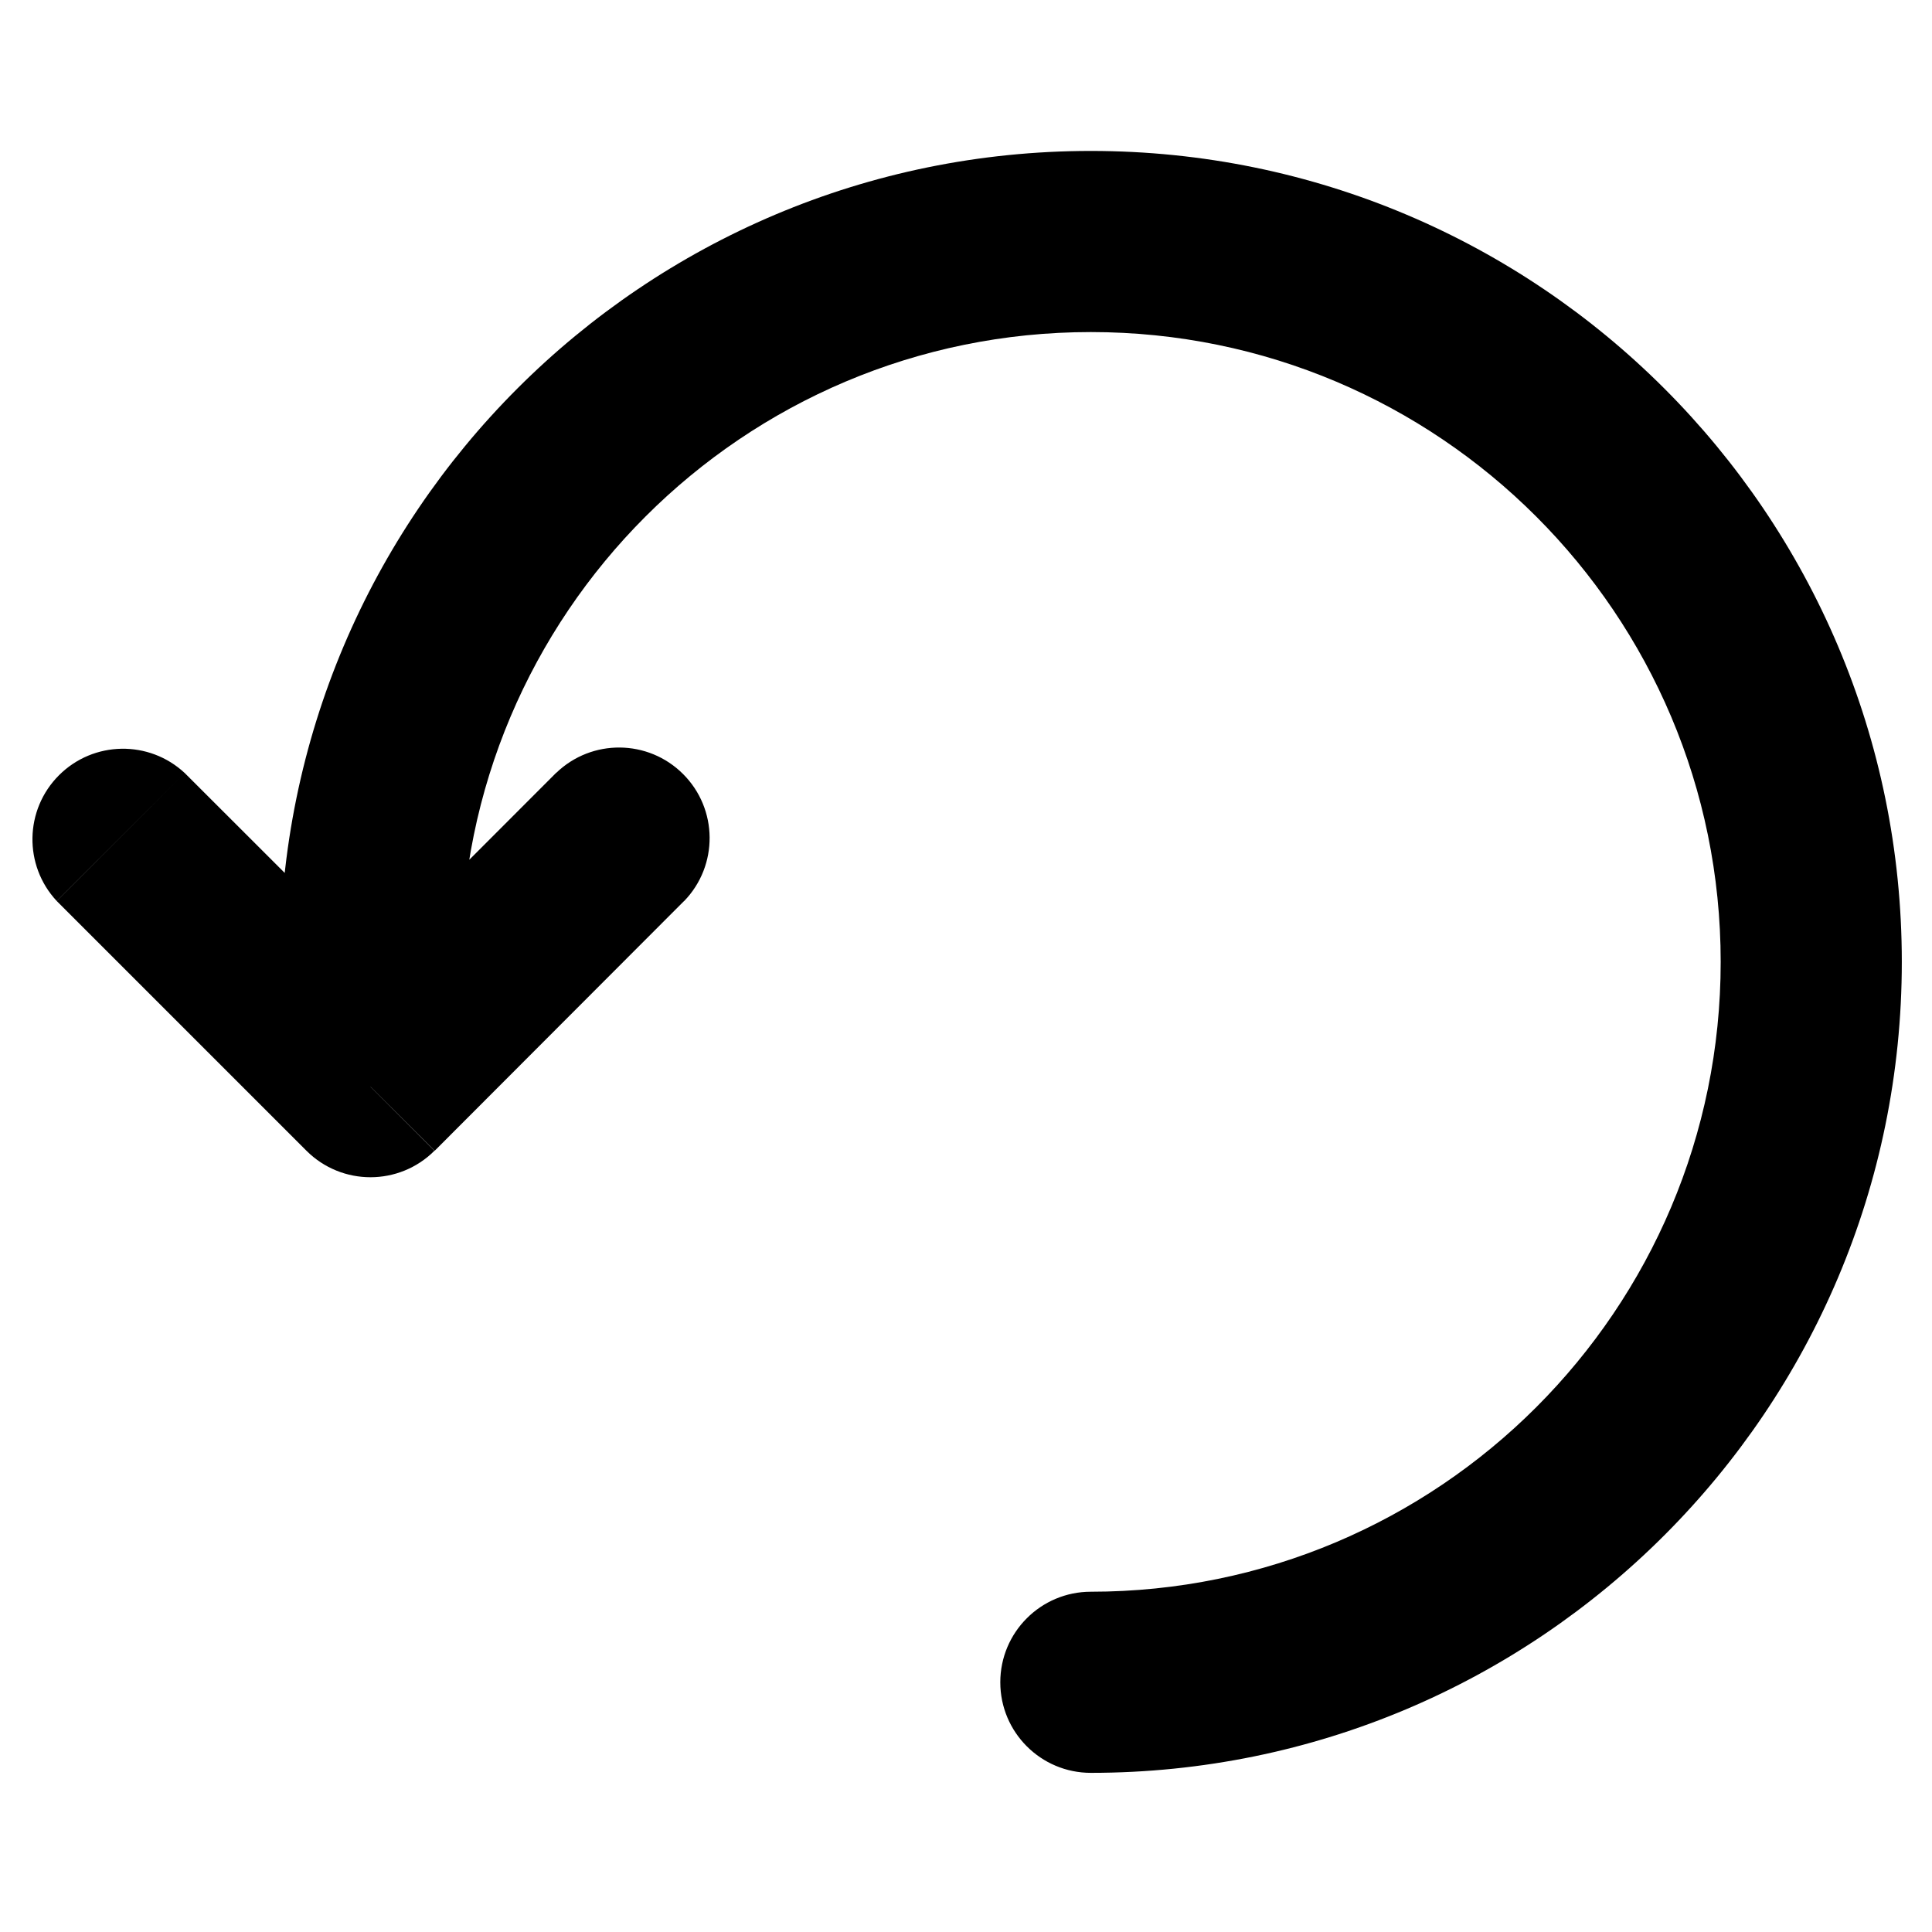
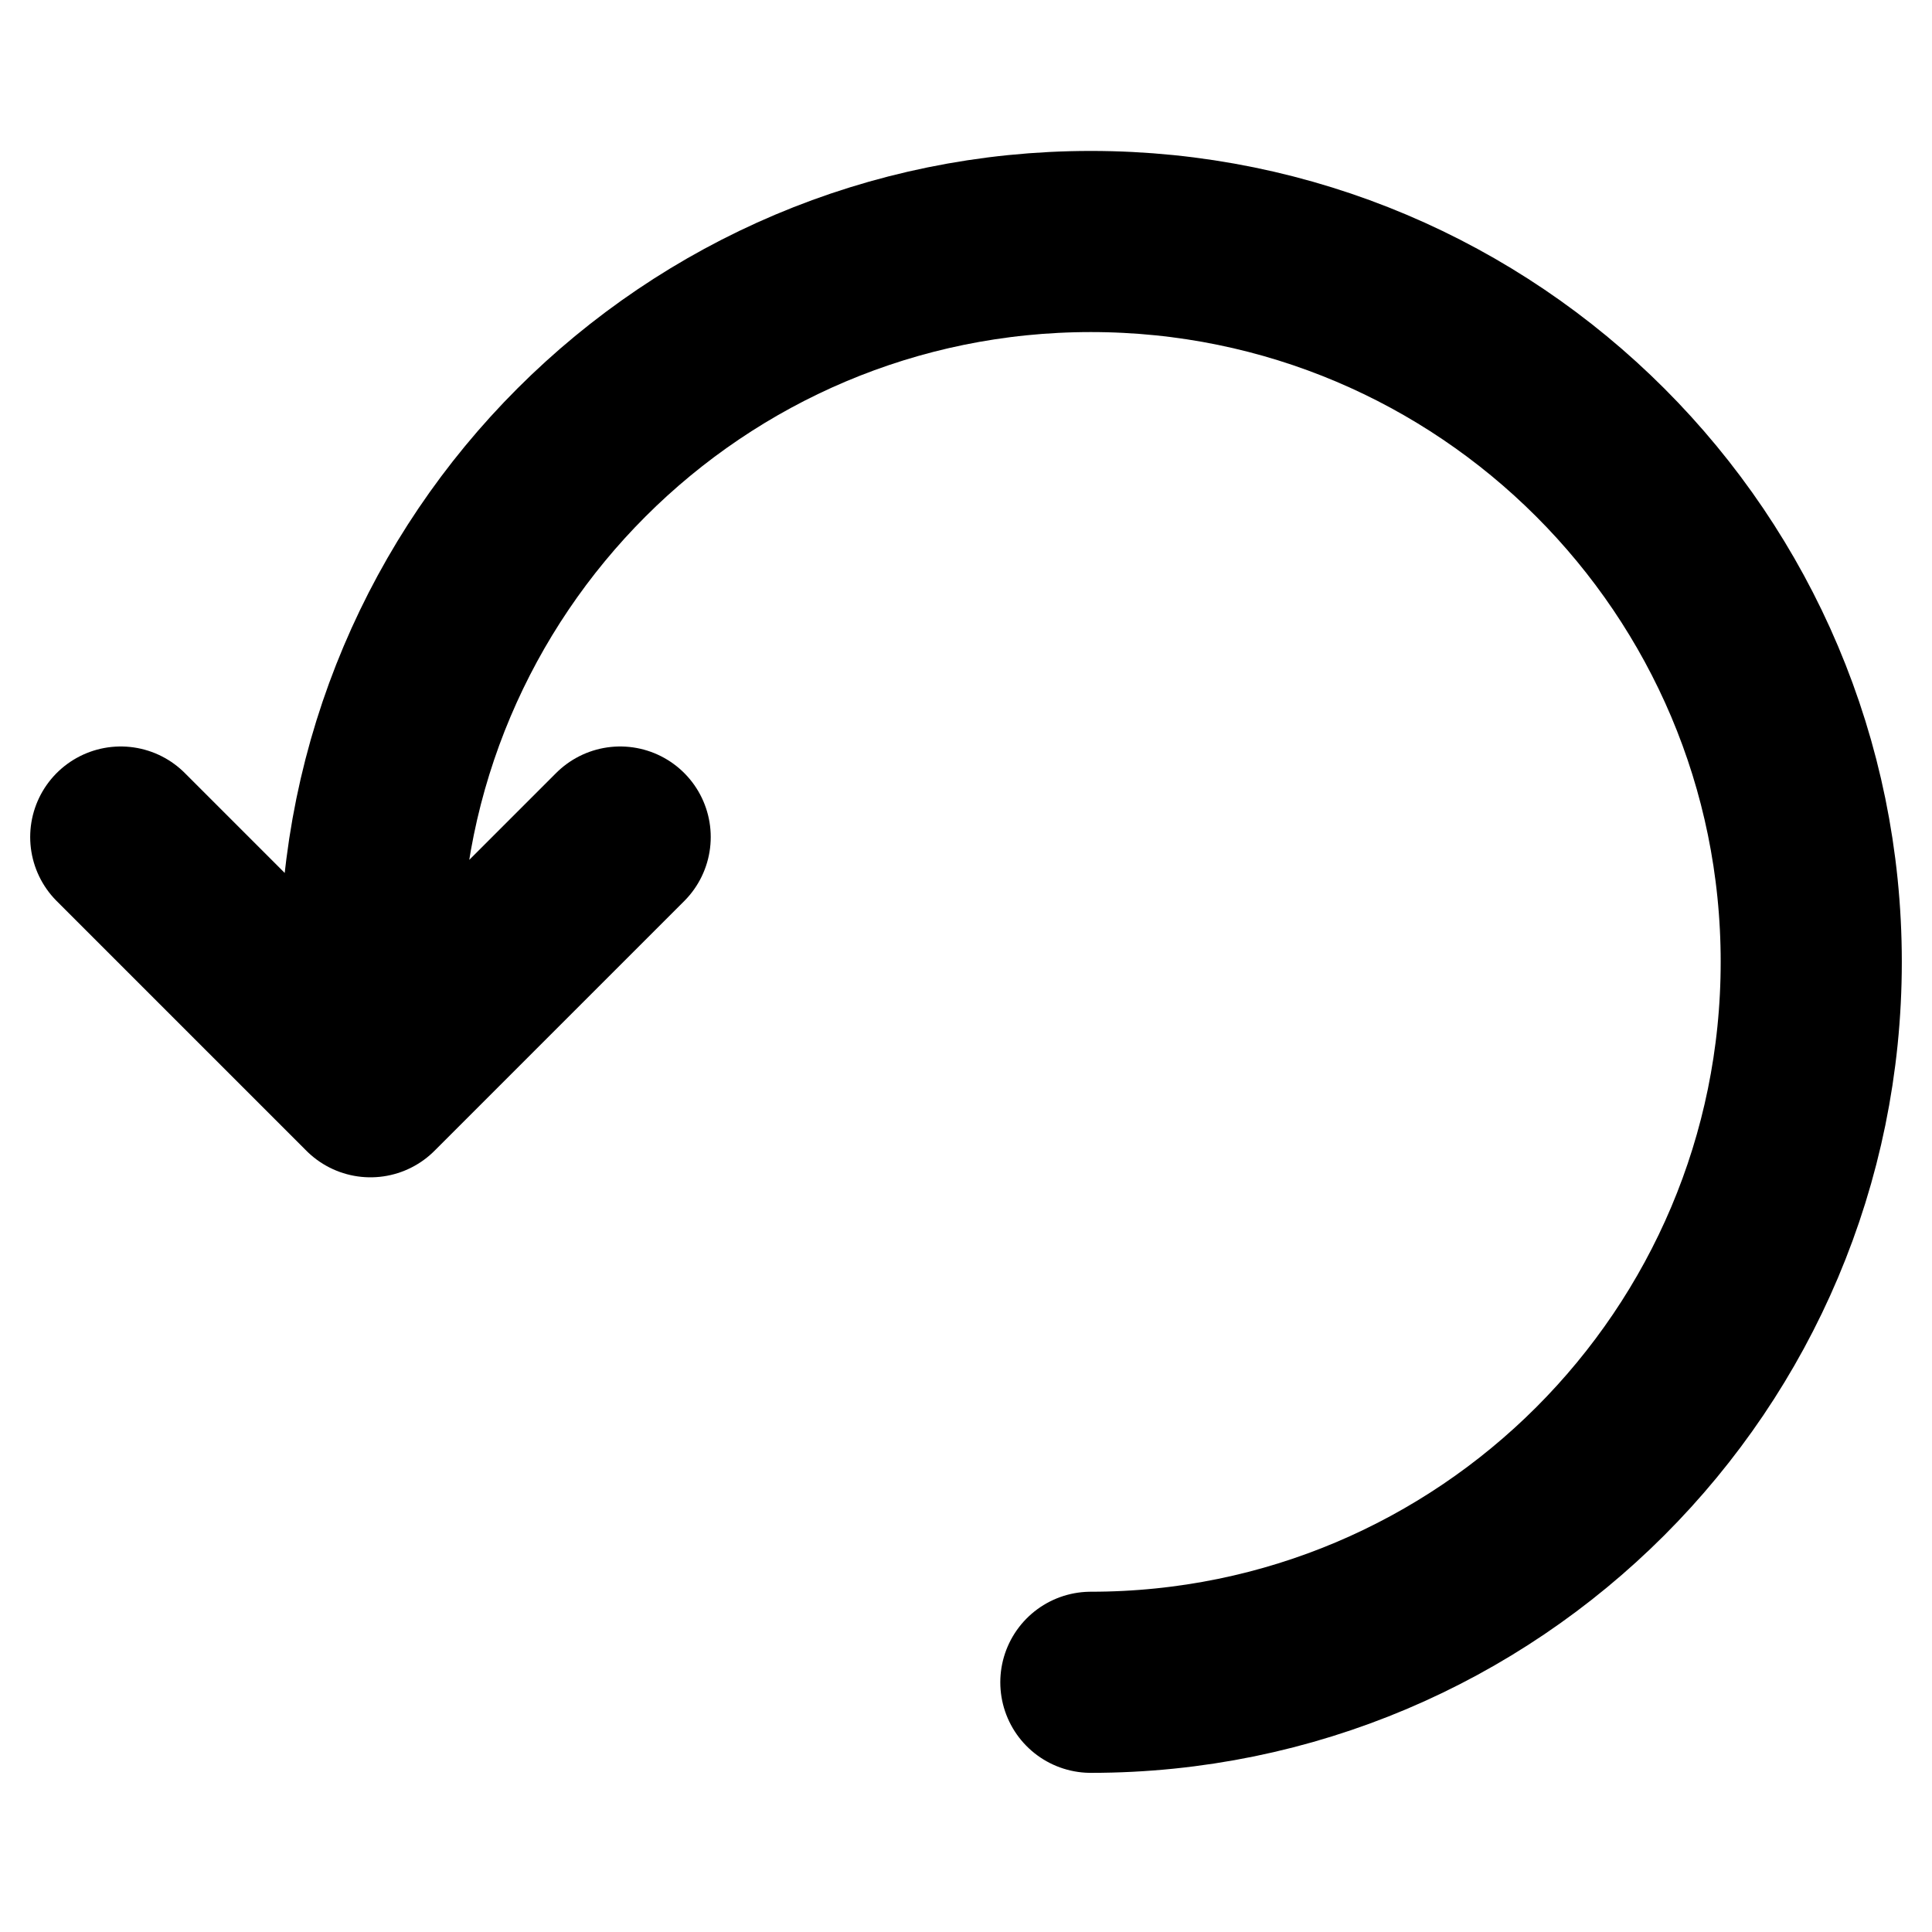
<svg xmlns="http://www.w3.org/2000/svg" width="16" height="16" fill="none" viewBox="0 0 16 16">
-   <path fill="#000" d="M3.818 7.966a.75.75 0 1 1-1.5 0h1.5Zm5.216 6.716a.75.75 0 0 1 0-1.5v1.5ZM3.068 9l.53.53a.75.75 0 0 1-1.06 0l.53-.53Zm1.538-2.599a.75.75 0 0 1 1.06 1.061l-1.06-1.06ZM.47 7.462a.75.75 0 0 1 1.06-1.06L.47 7.461Zm13.78.504A5.216 5.216 0 0 0 9.034 2.75v-1.5a6.716 6.716 0 0 1 6.716 6.716h-1.5ZM9.034 2.75a5.216 5.216 0 0 0-5.216 5.216h-1.5A6.716 6.716 0 0 1 9.034 1.25v1.5Zm0 10.432a5.216 5.216 0 0 0 5.216-5.216h1.5a6.716 6.716 0 0 1-6.716 6.716v-1.5ZM2.538 8.47 4.606 6.4l1.06 1.061L3.6 9.53 2.538 8.47Zm0 1.06L.47 7.462l1.06-1.06L3.6 8.47 2.538 9.53Z" />
+   <path stroke="#000" stroke-linecap="round" stroke-linejoin="round" stroke-width="1.5" d="M3.068 7.966a5.966 5.966 0 1 1 5.966 5.966m-3.898-7L3.068 9 1 6.932" />
</svg>
